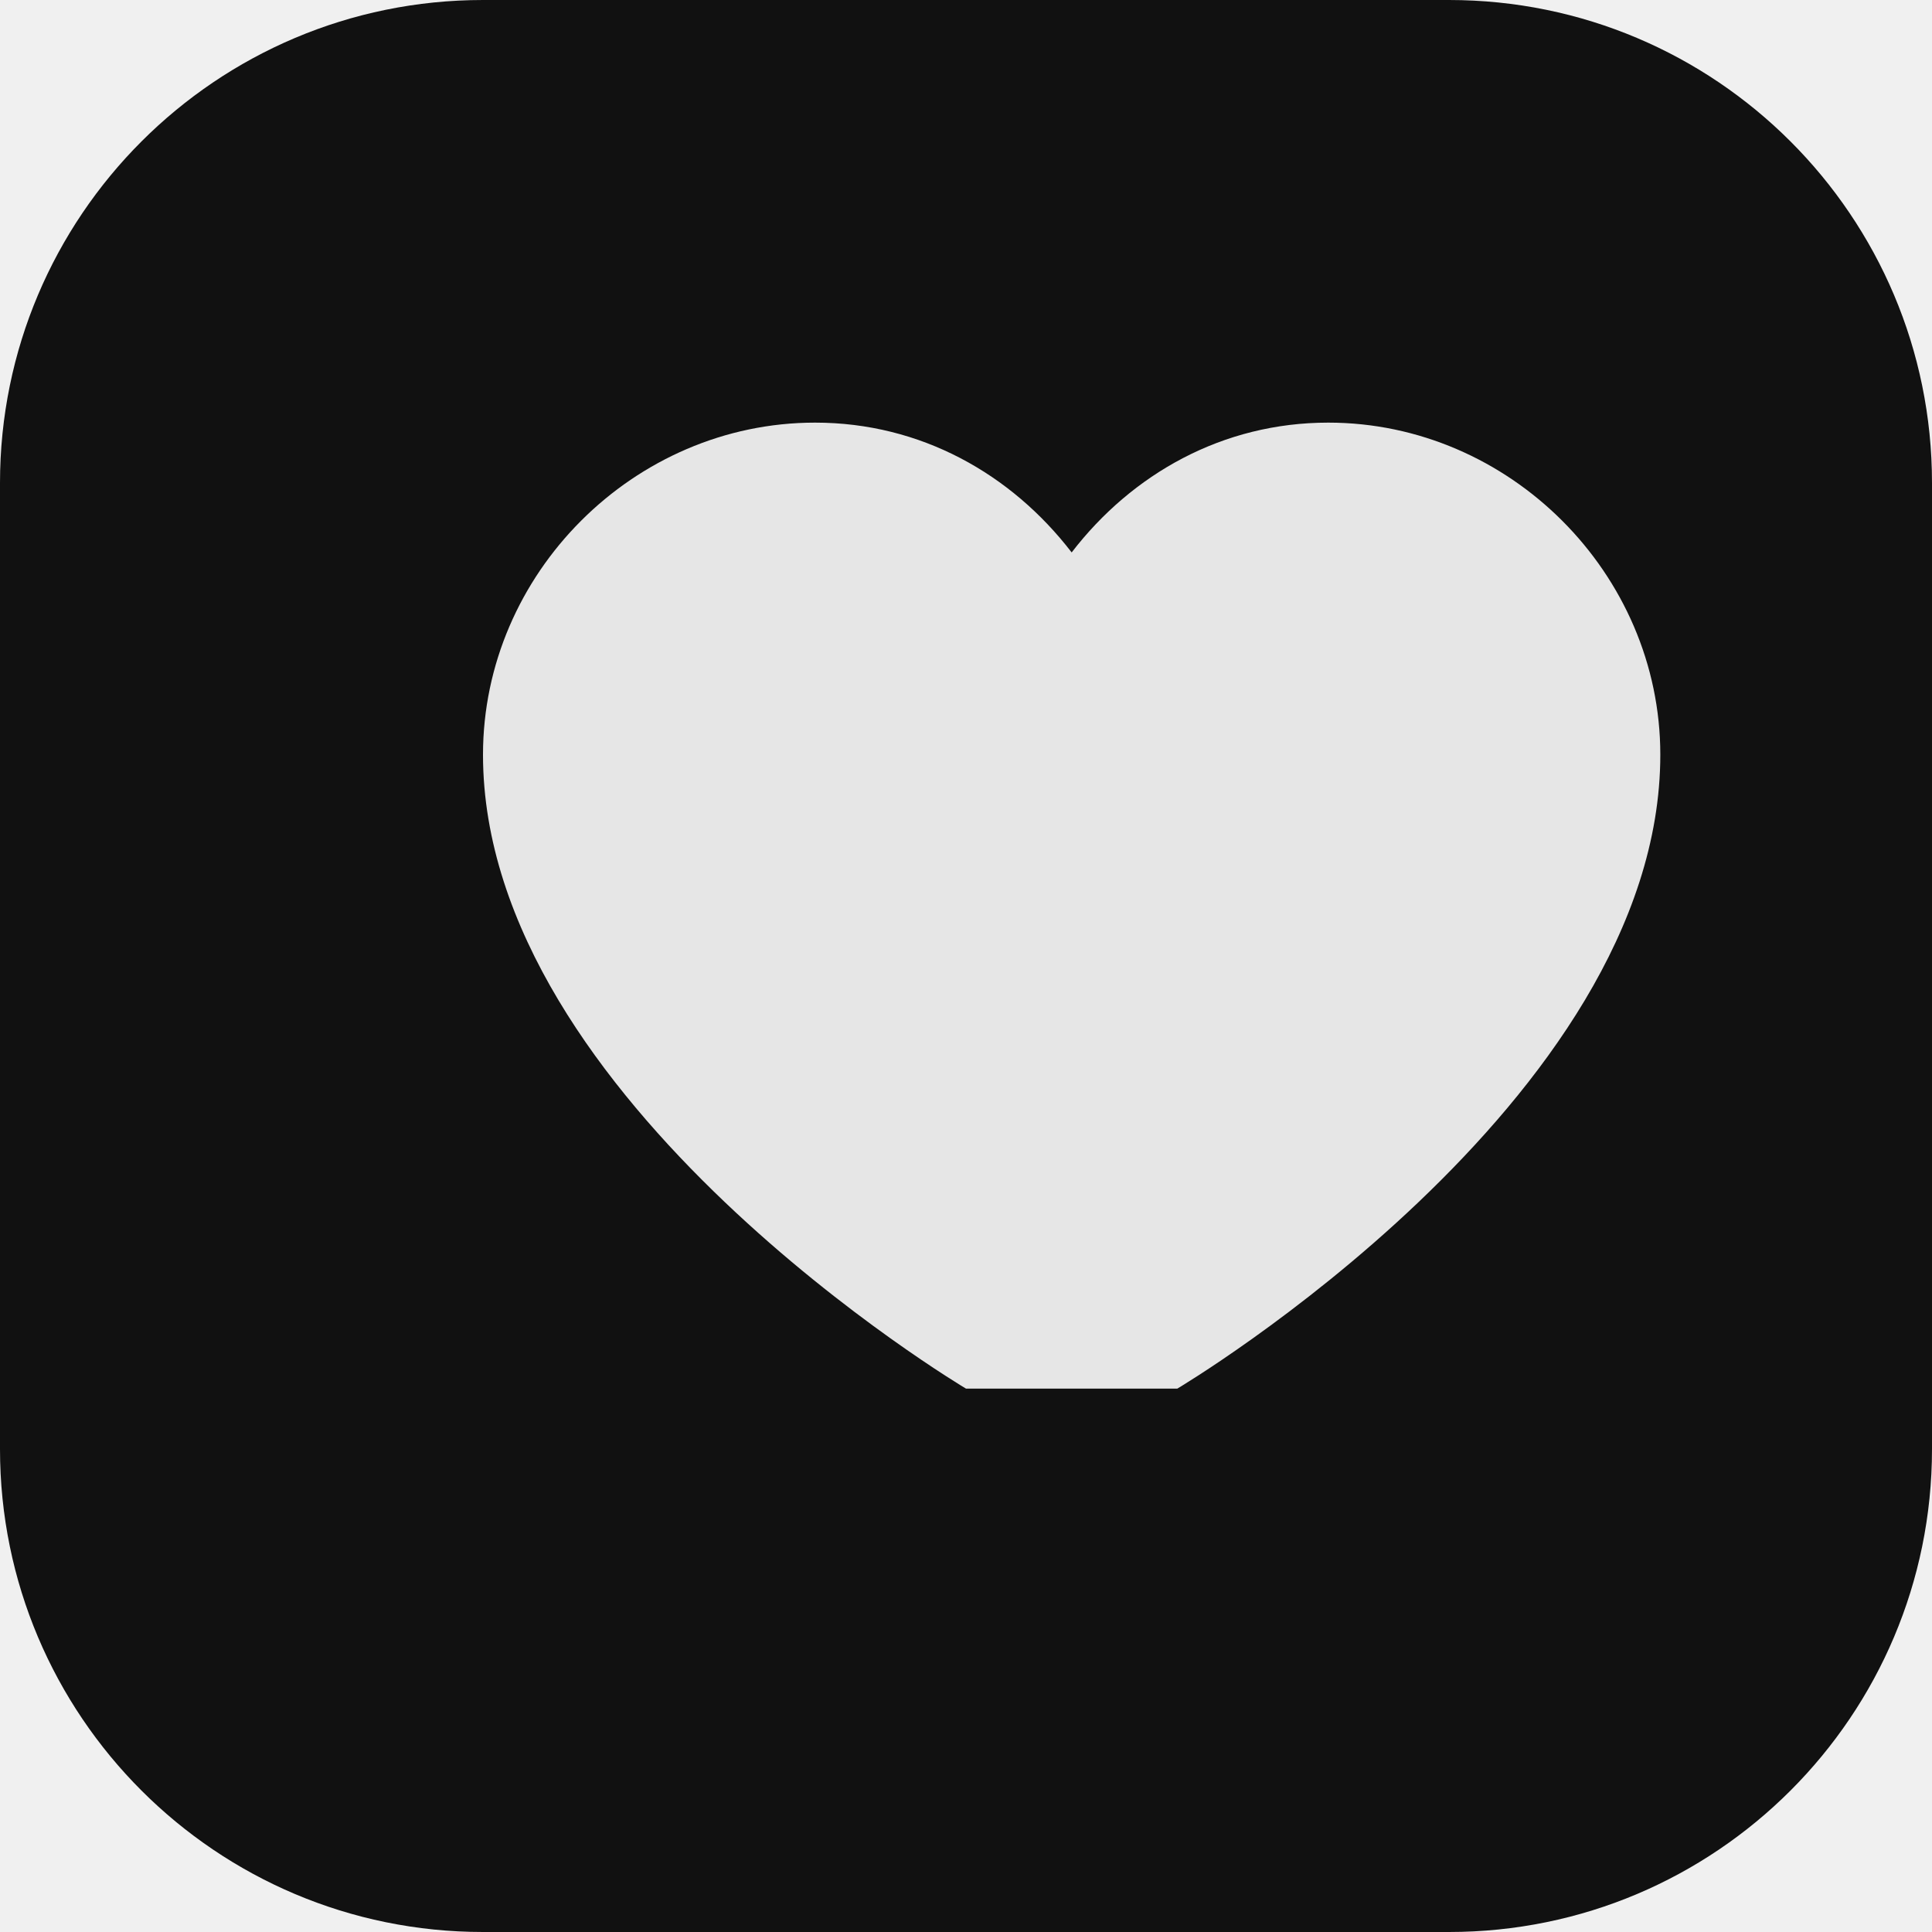
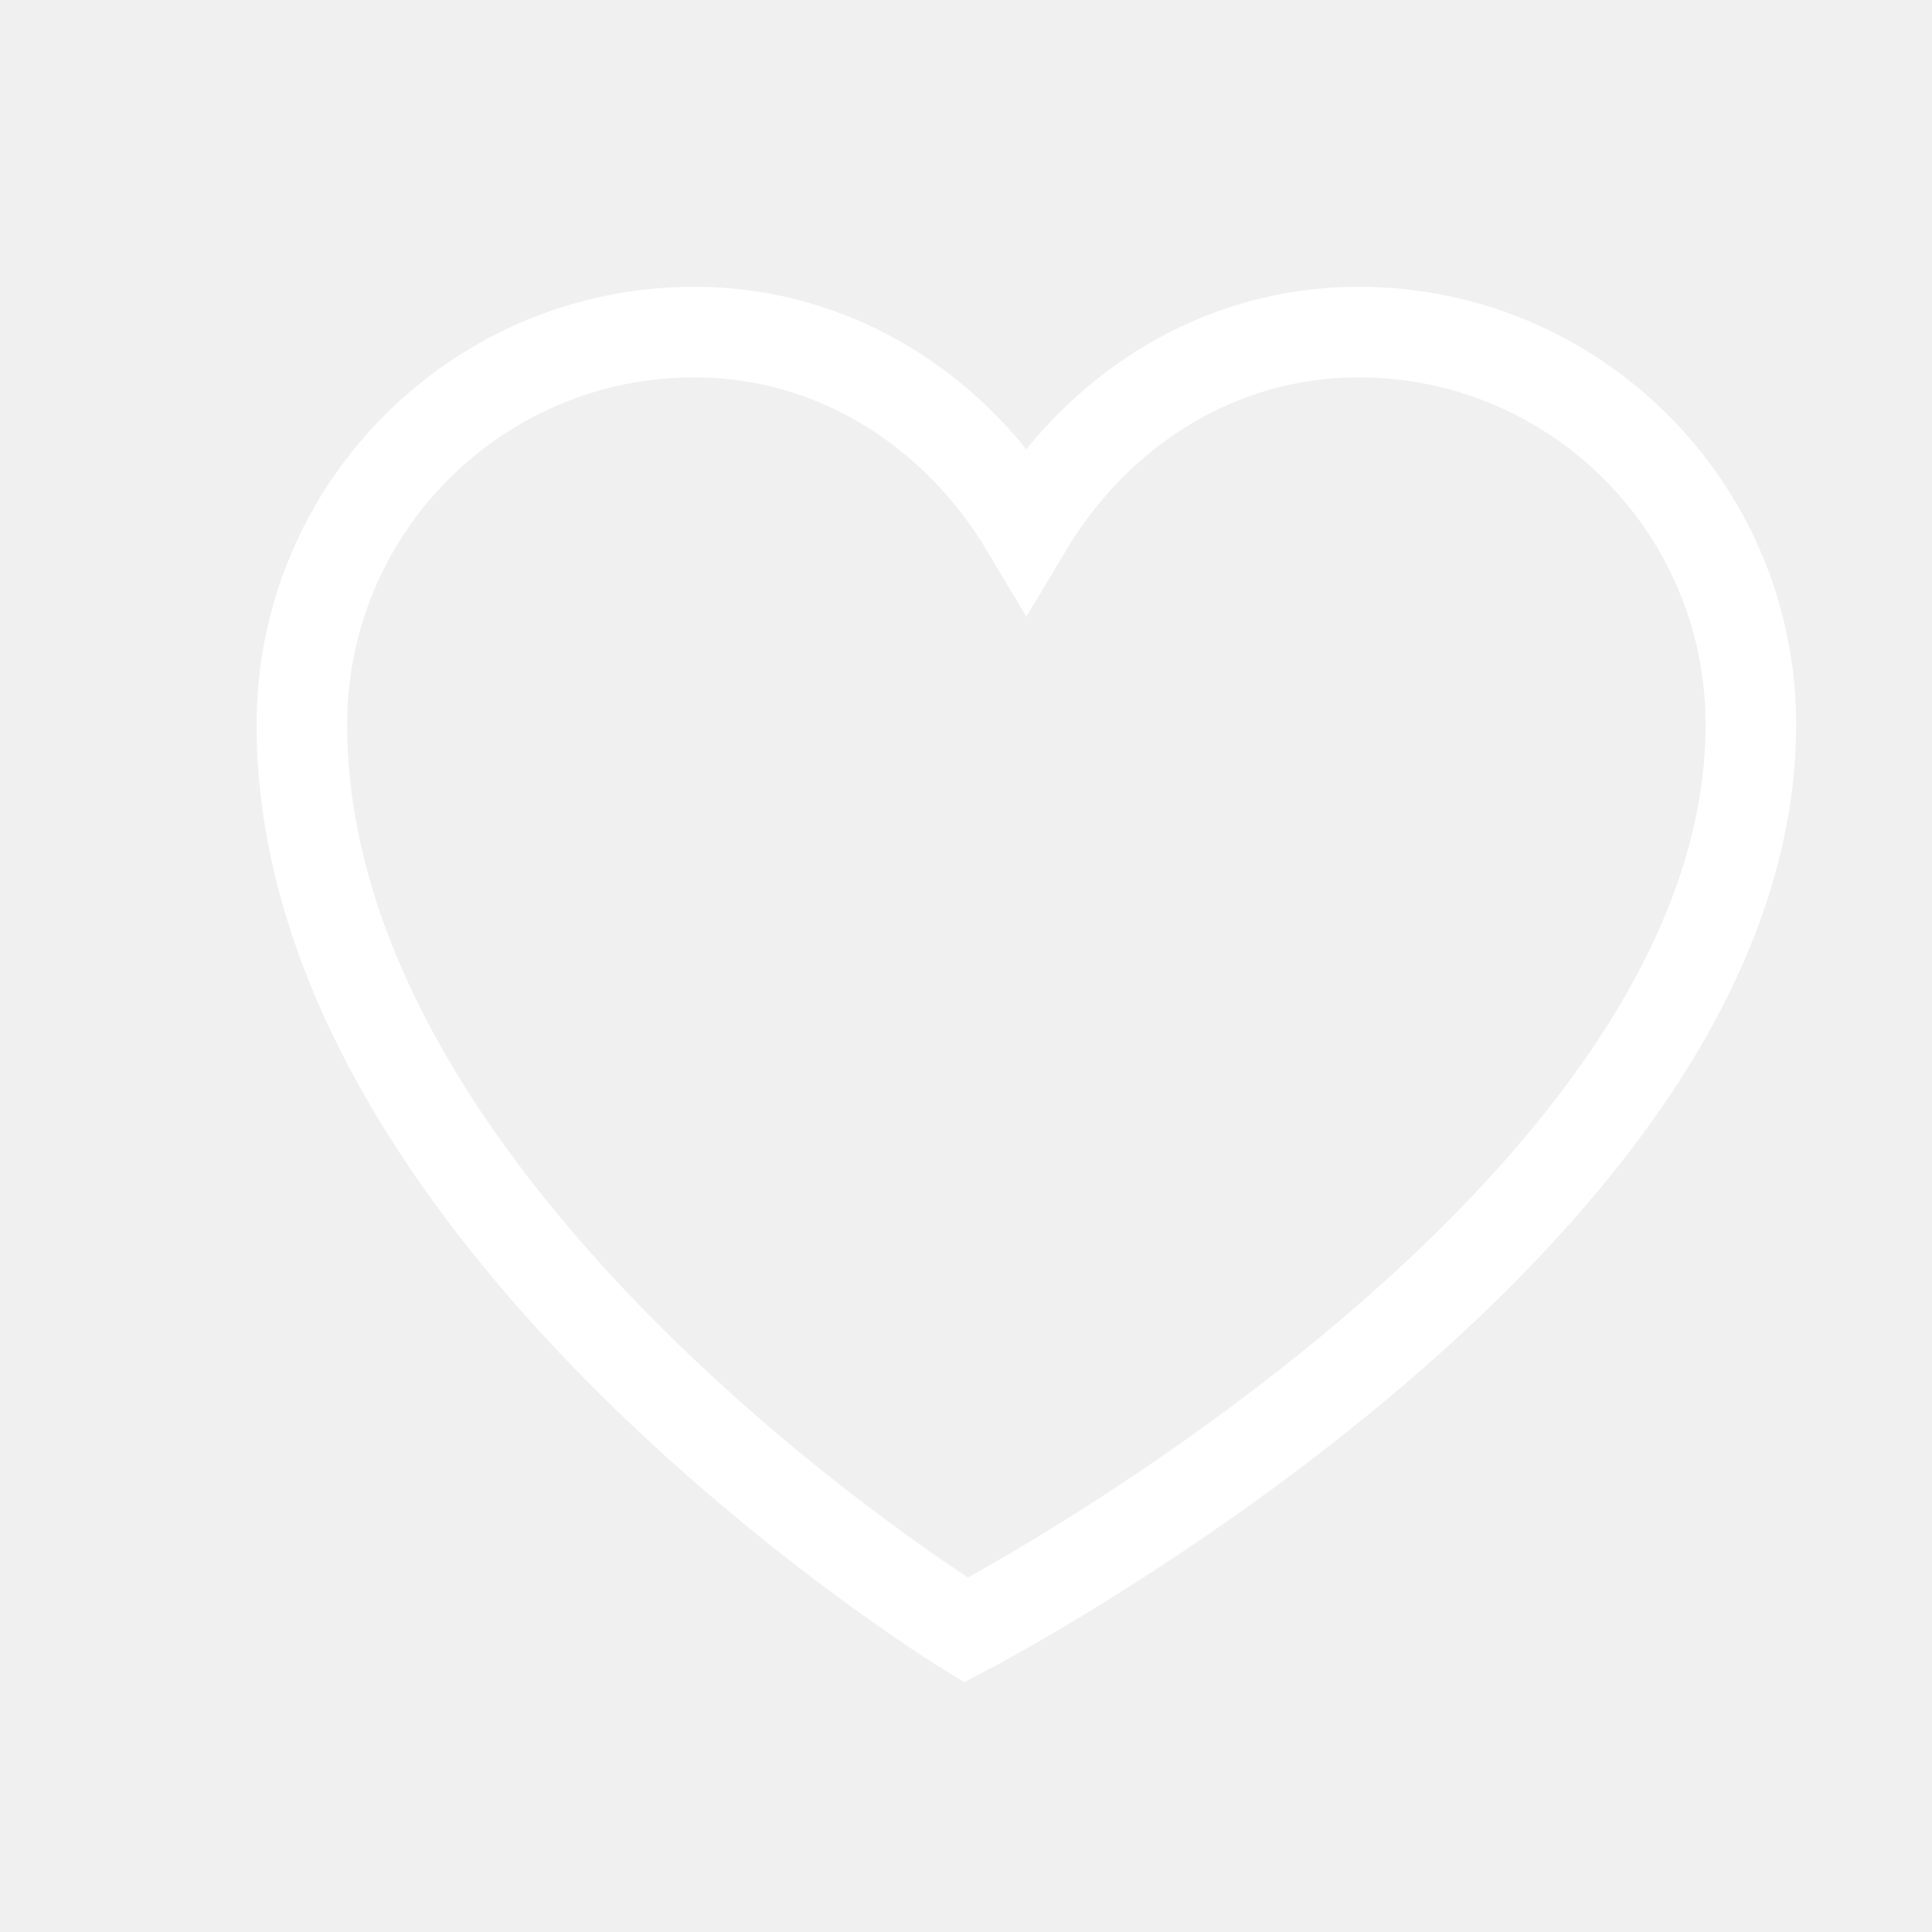
<svg xmlns="http://www.w3.org/2000/svg" width="64" height="64" viewBox="0 0 64 64" fill="none">
-   <rect width="64" height="64" rx="16" fill="#111111" />
-   <path d="M32 46C32 46 16 36.5 16 25C16 19 21 14 27 14C30.5 14 33.5 15.7 35.5 18.3C37.5 15.7 40.5 14 44 14C50 14 55 19 55 25C55 36.5 39 46 39 46H32Z" fill="#E6E6E6" />
+   <path d="M32 54C32 54 10 40.5 10 24C10 16.82 15.82 11 23 11C27.67 11 31.68 13.61 34 17.5C36.32 13.61 40.33 11 45 11C52.18 11 58 16.82 58 24C58 40.5 32 54 32 54Z" stroke="white" stroke-width="3" fill="none" />
</svg>
